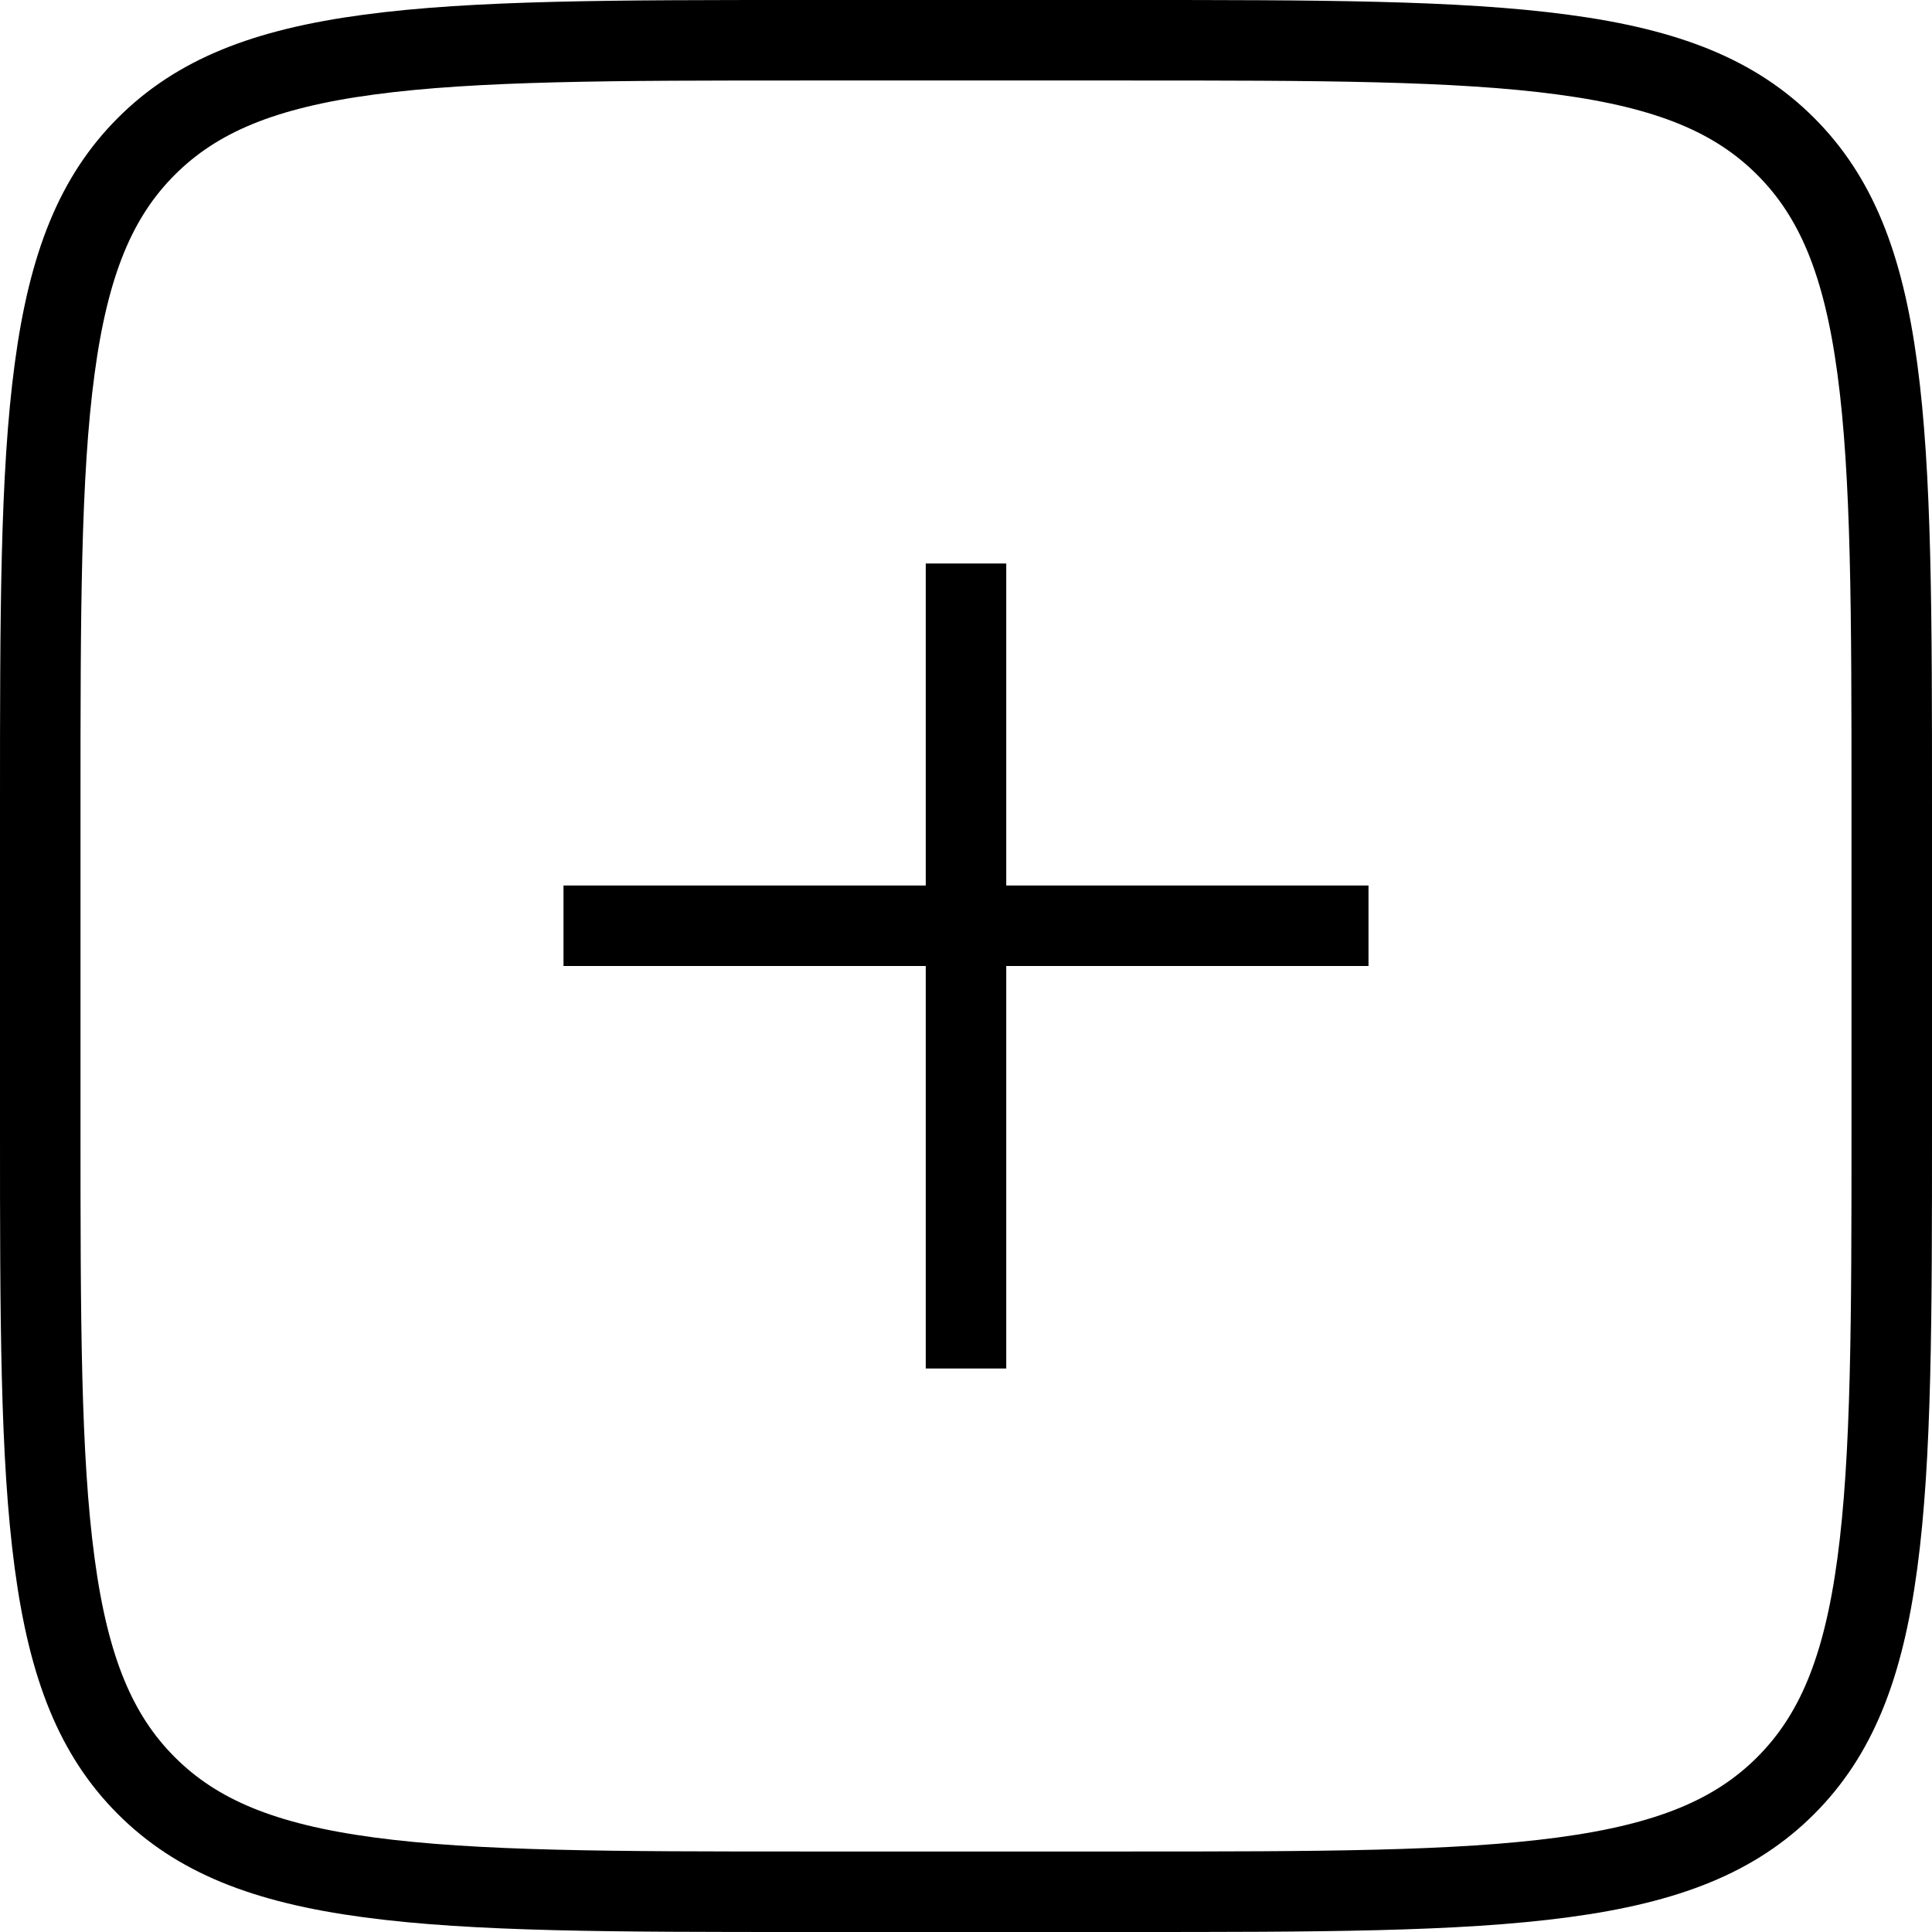
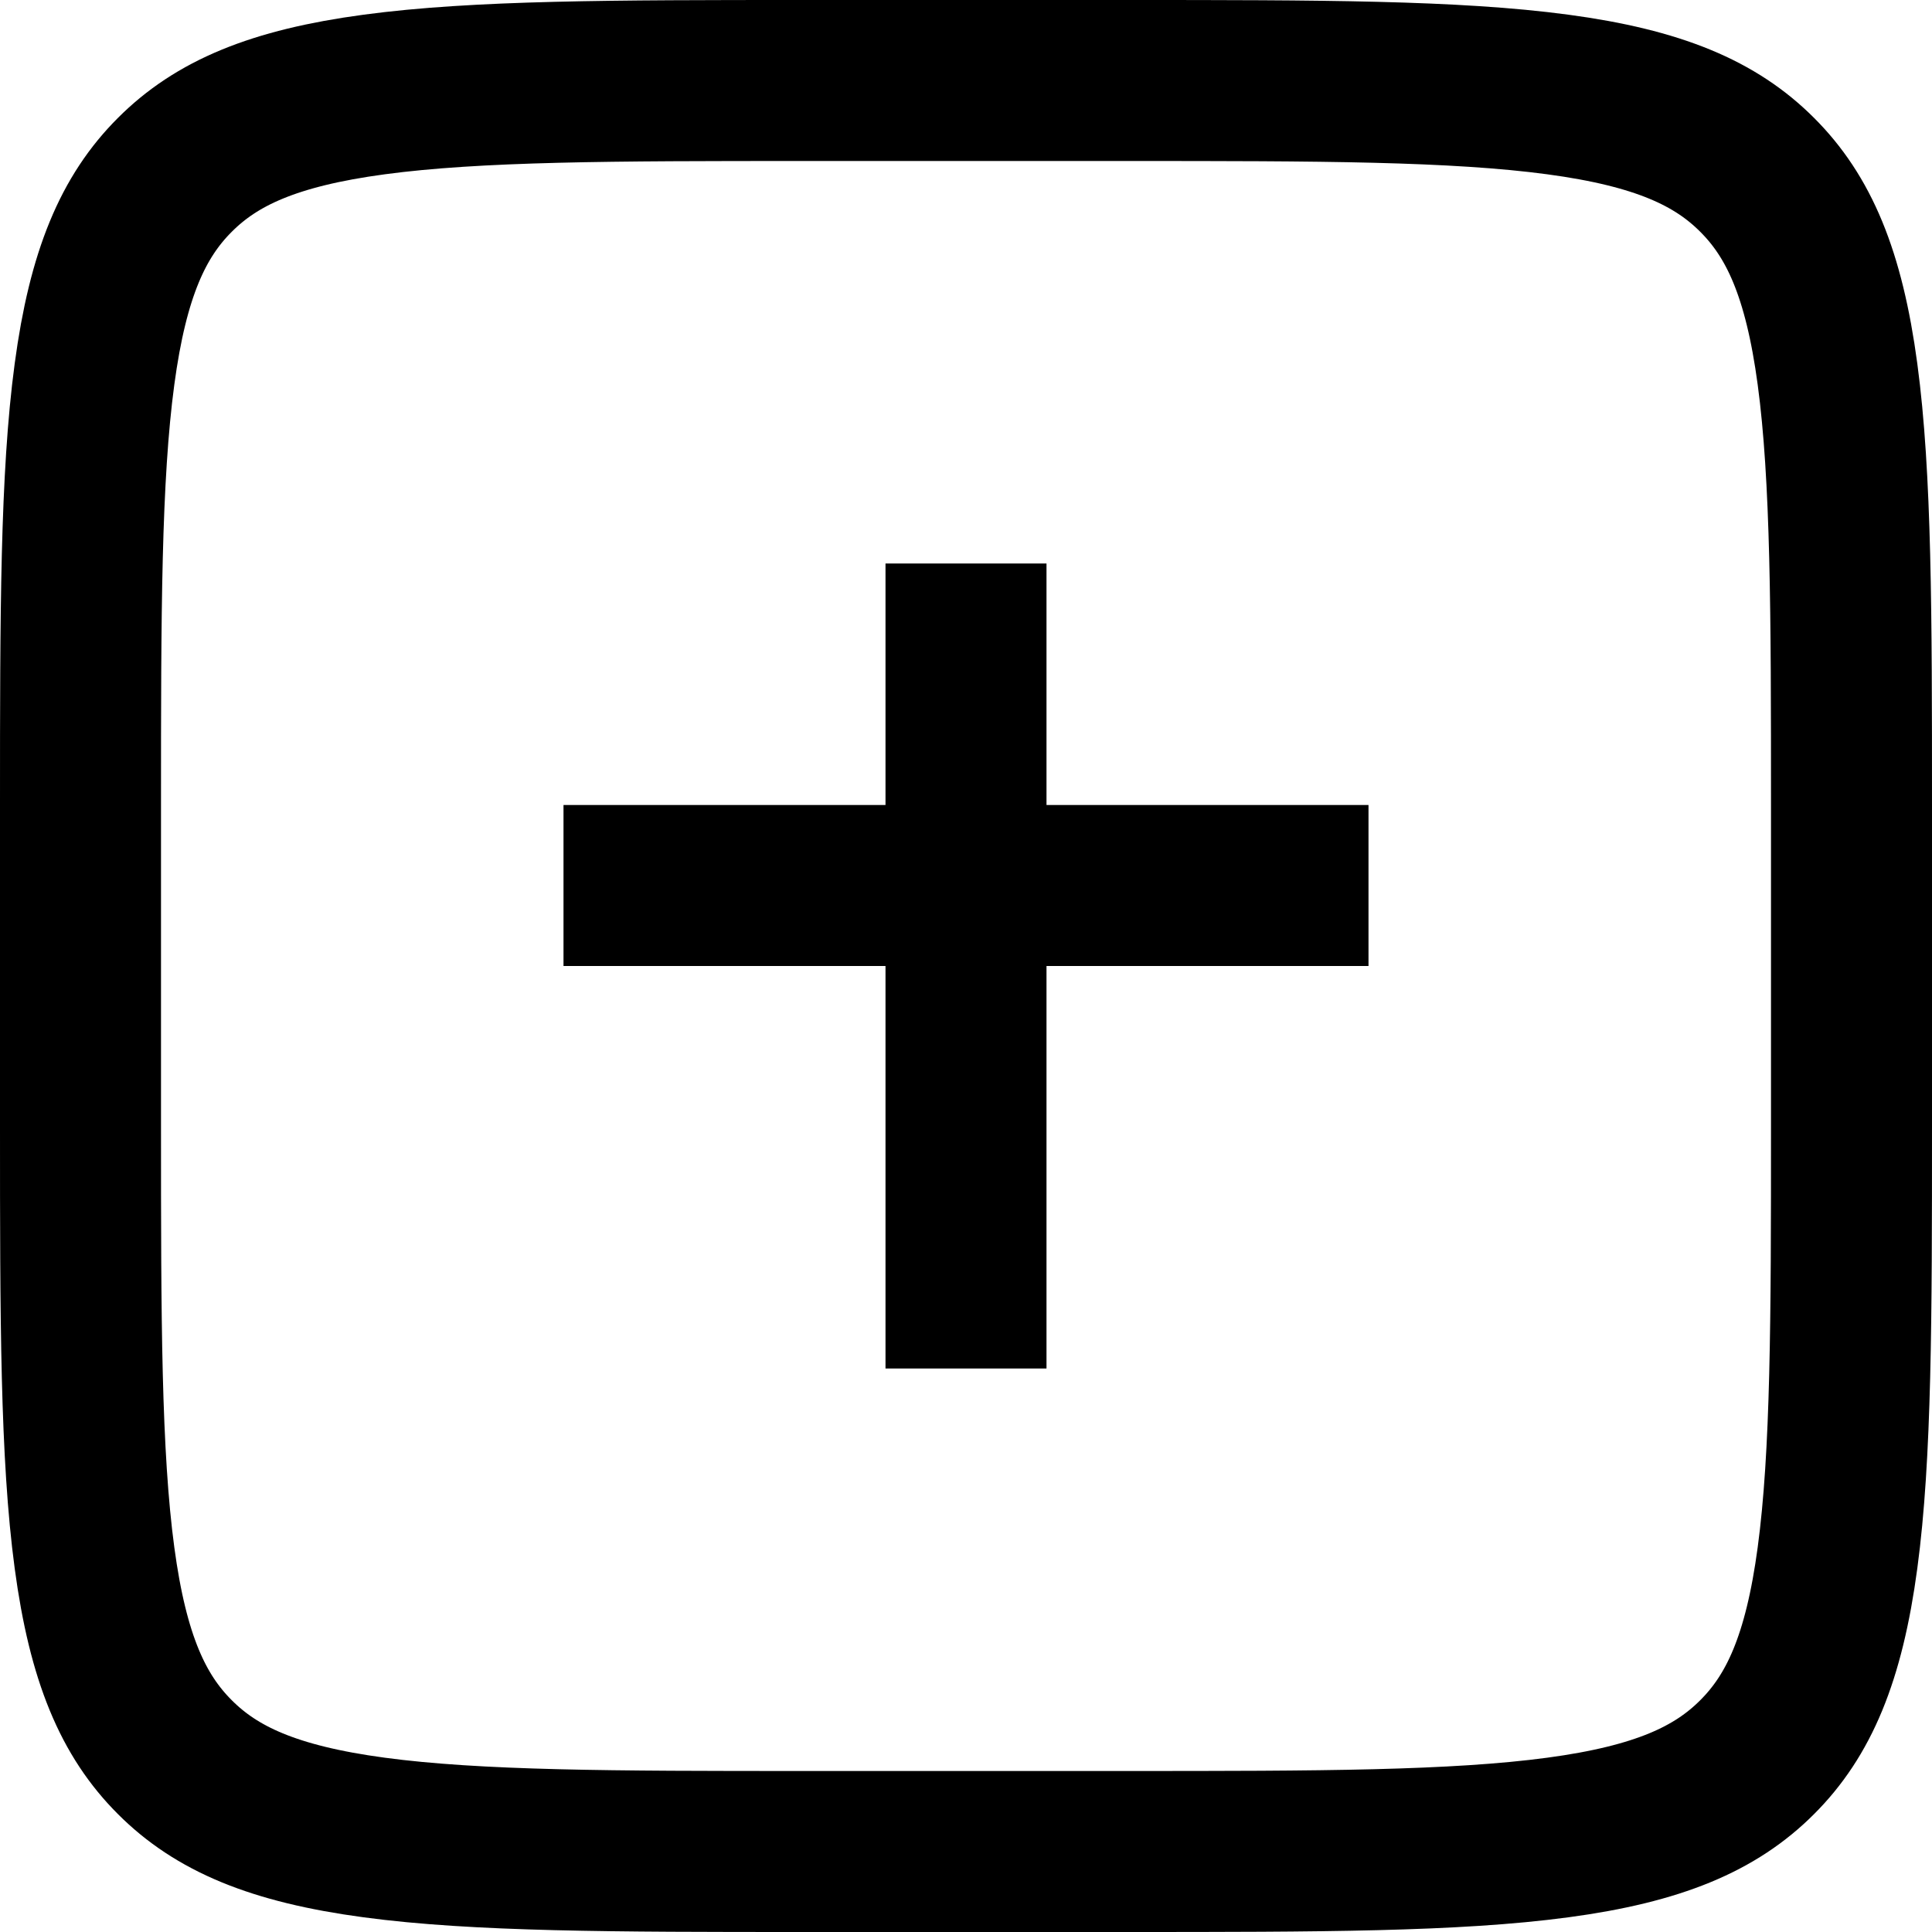
<svg xmlns="http://www.w3.org/2000/svg" width="24" height="24" viewBox="0 0 24 24" fill="none">
-   <path d="M0.5 10C0.5 7.629 0.501 5.901 0.679 4.58C0.854 3.274 1.194 2.442 1.818 1.818C2.442 1.194 3.274 0.854 4.58 0.679C5.901 0.501 7.629 0.5 10 0.5H14C16.371 0.5 18.099 0.501 19.42 0.679C20.726 0.854 21.558 1.194 22.182 1.818C22.806 2.442 23.146 3.274 23.321 4.58C23.499 5.901 23.5 7.629 23.5 10V14C23.5 16.371 23.499 18.099 23.321 19.42C23.146 20.726 22.806 21.558 22.182 22.182C21.558 22.806 20.726 23.146 19.42 23.321C18.099 23.499 16.371 23.5 14 23.5H10C7.629 23.5 5.901 23.499 4.58 23.321C3.274 23.146 2.442 22.806 1.818 22.182C1.194 21.558 0.854 20.726 0.679 19.42C0.501 18.099 0.5 16.371 0.5 14V10Z" stroke="black" />
-   <line x1="7" y1="11.5" x2="17" y2="11.5" stroke="black" />
-   <path d="M12 7L12 17" stroke="black" />
+   <path d="M10 1H14C16.385 1 18.074 1.002 19.353 1.174C20.604 1.342 21.313 1.656 21.828 2.172C22.344 2.687 22.658 3.396 22.826 4.647C22.998 5.926 23 7.615 23 10V14C23 16.385 22.998 18.074 22.826 19.353C22.658 20.604 22.344 21.313 21.828 21.828C21.313 22.344 20.604 22.658 19.353 22.826C18.074 22.998 16.385 23 14 23H10C7.615 23 5.926 22.998 4.647 22.826C3.396 22.658 2.687 22.344 2.172 21.828C1.656 21.313 1.342 20.604 1.174 19.353C1.002 18.074 1 16.385 1 14V10C1 7.615 1.002 5.926 1.174 4.647C1.342 3.396 1.656 2.687 2.172 2.172C2.687 1.656 3.396 1.342 4.647 1.174C5.926 1.002 7.615 1 10 1Z" stroke="black" stroke-width="2" />
+   <line x1="7" y1="11" x2="17" y2="11" stroke="black" stroke-width="2" />
+   <path d="M12 7L12 17" stroke="black" stroke-width="2" />
</svg>
